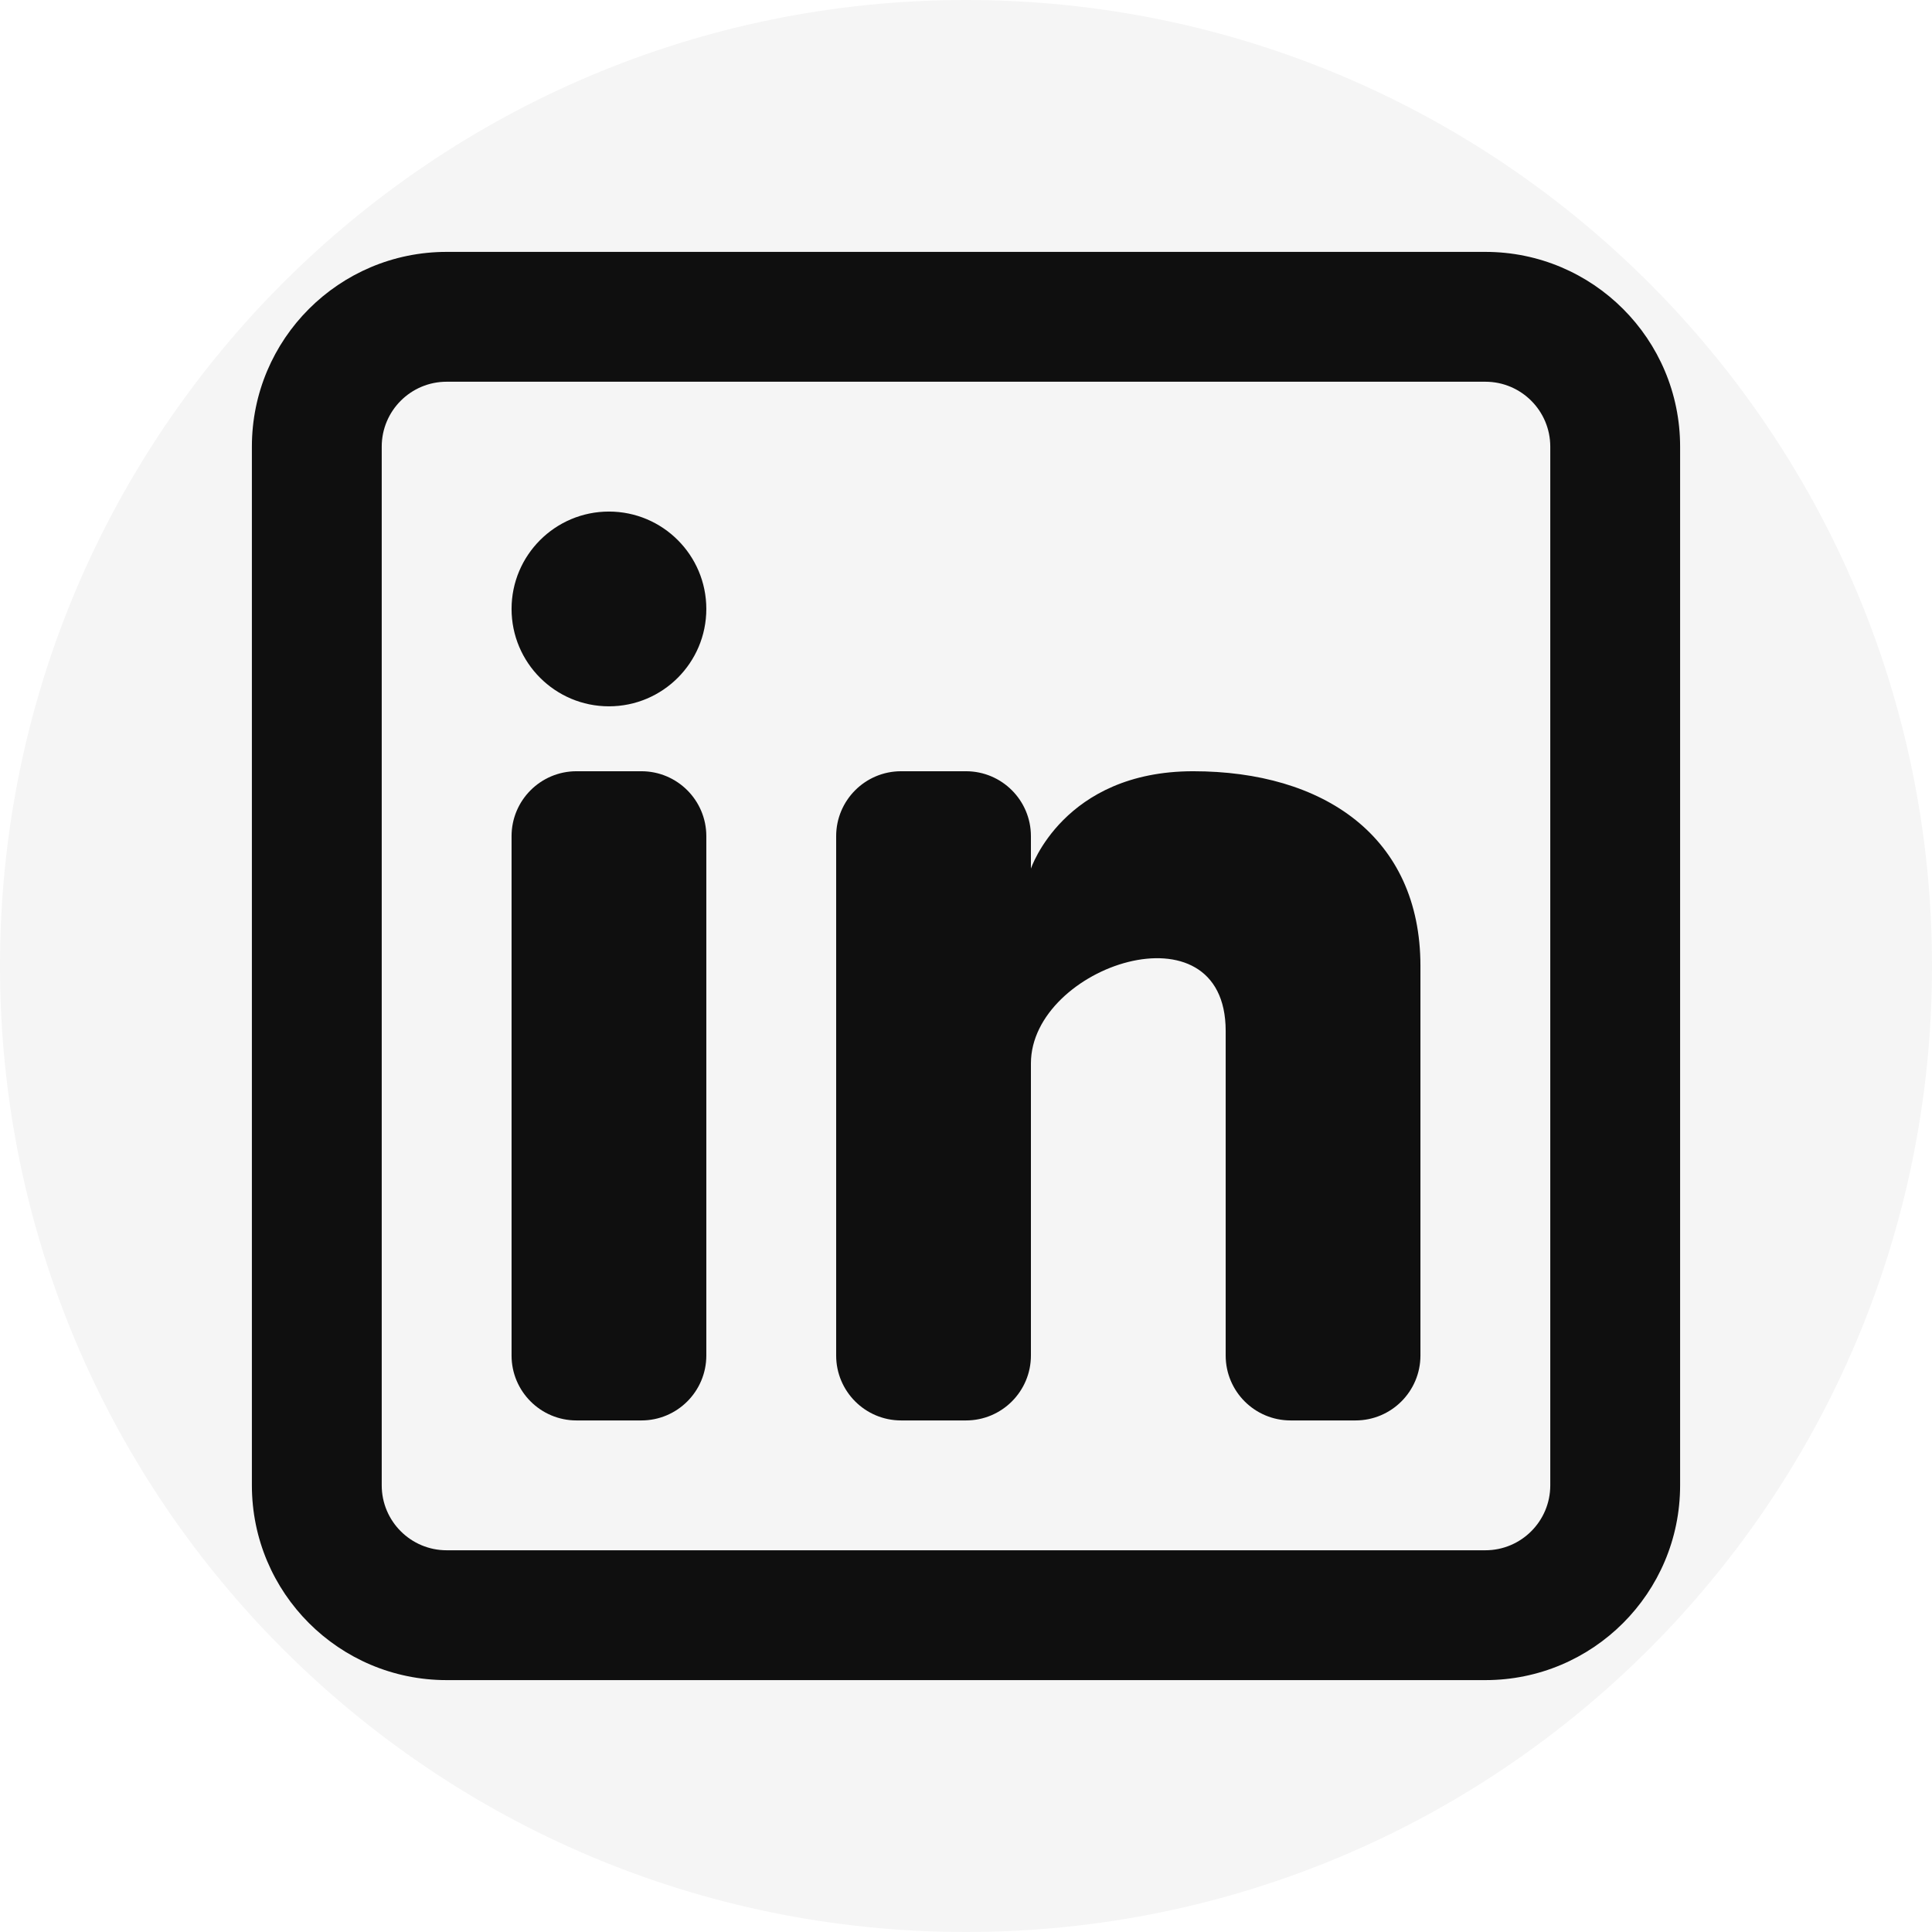
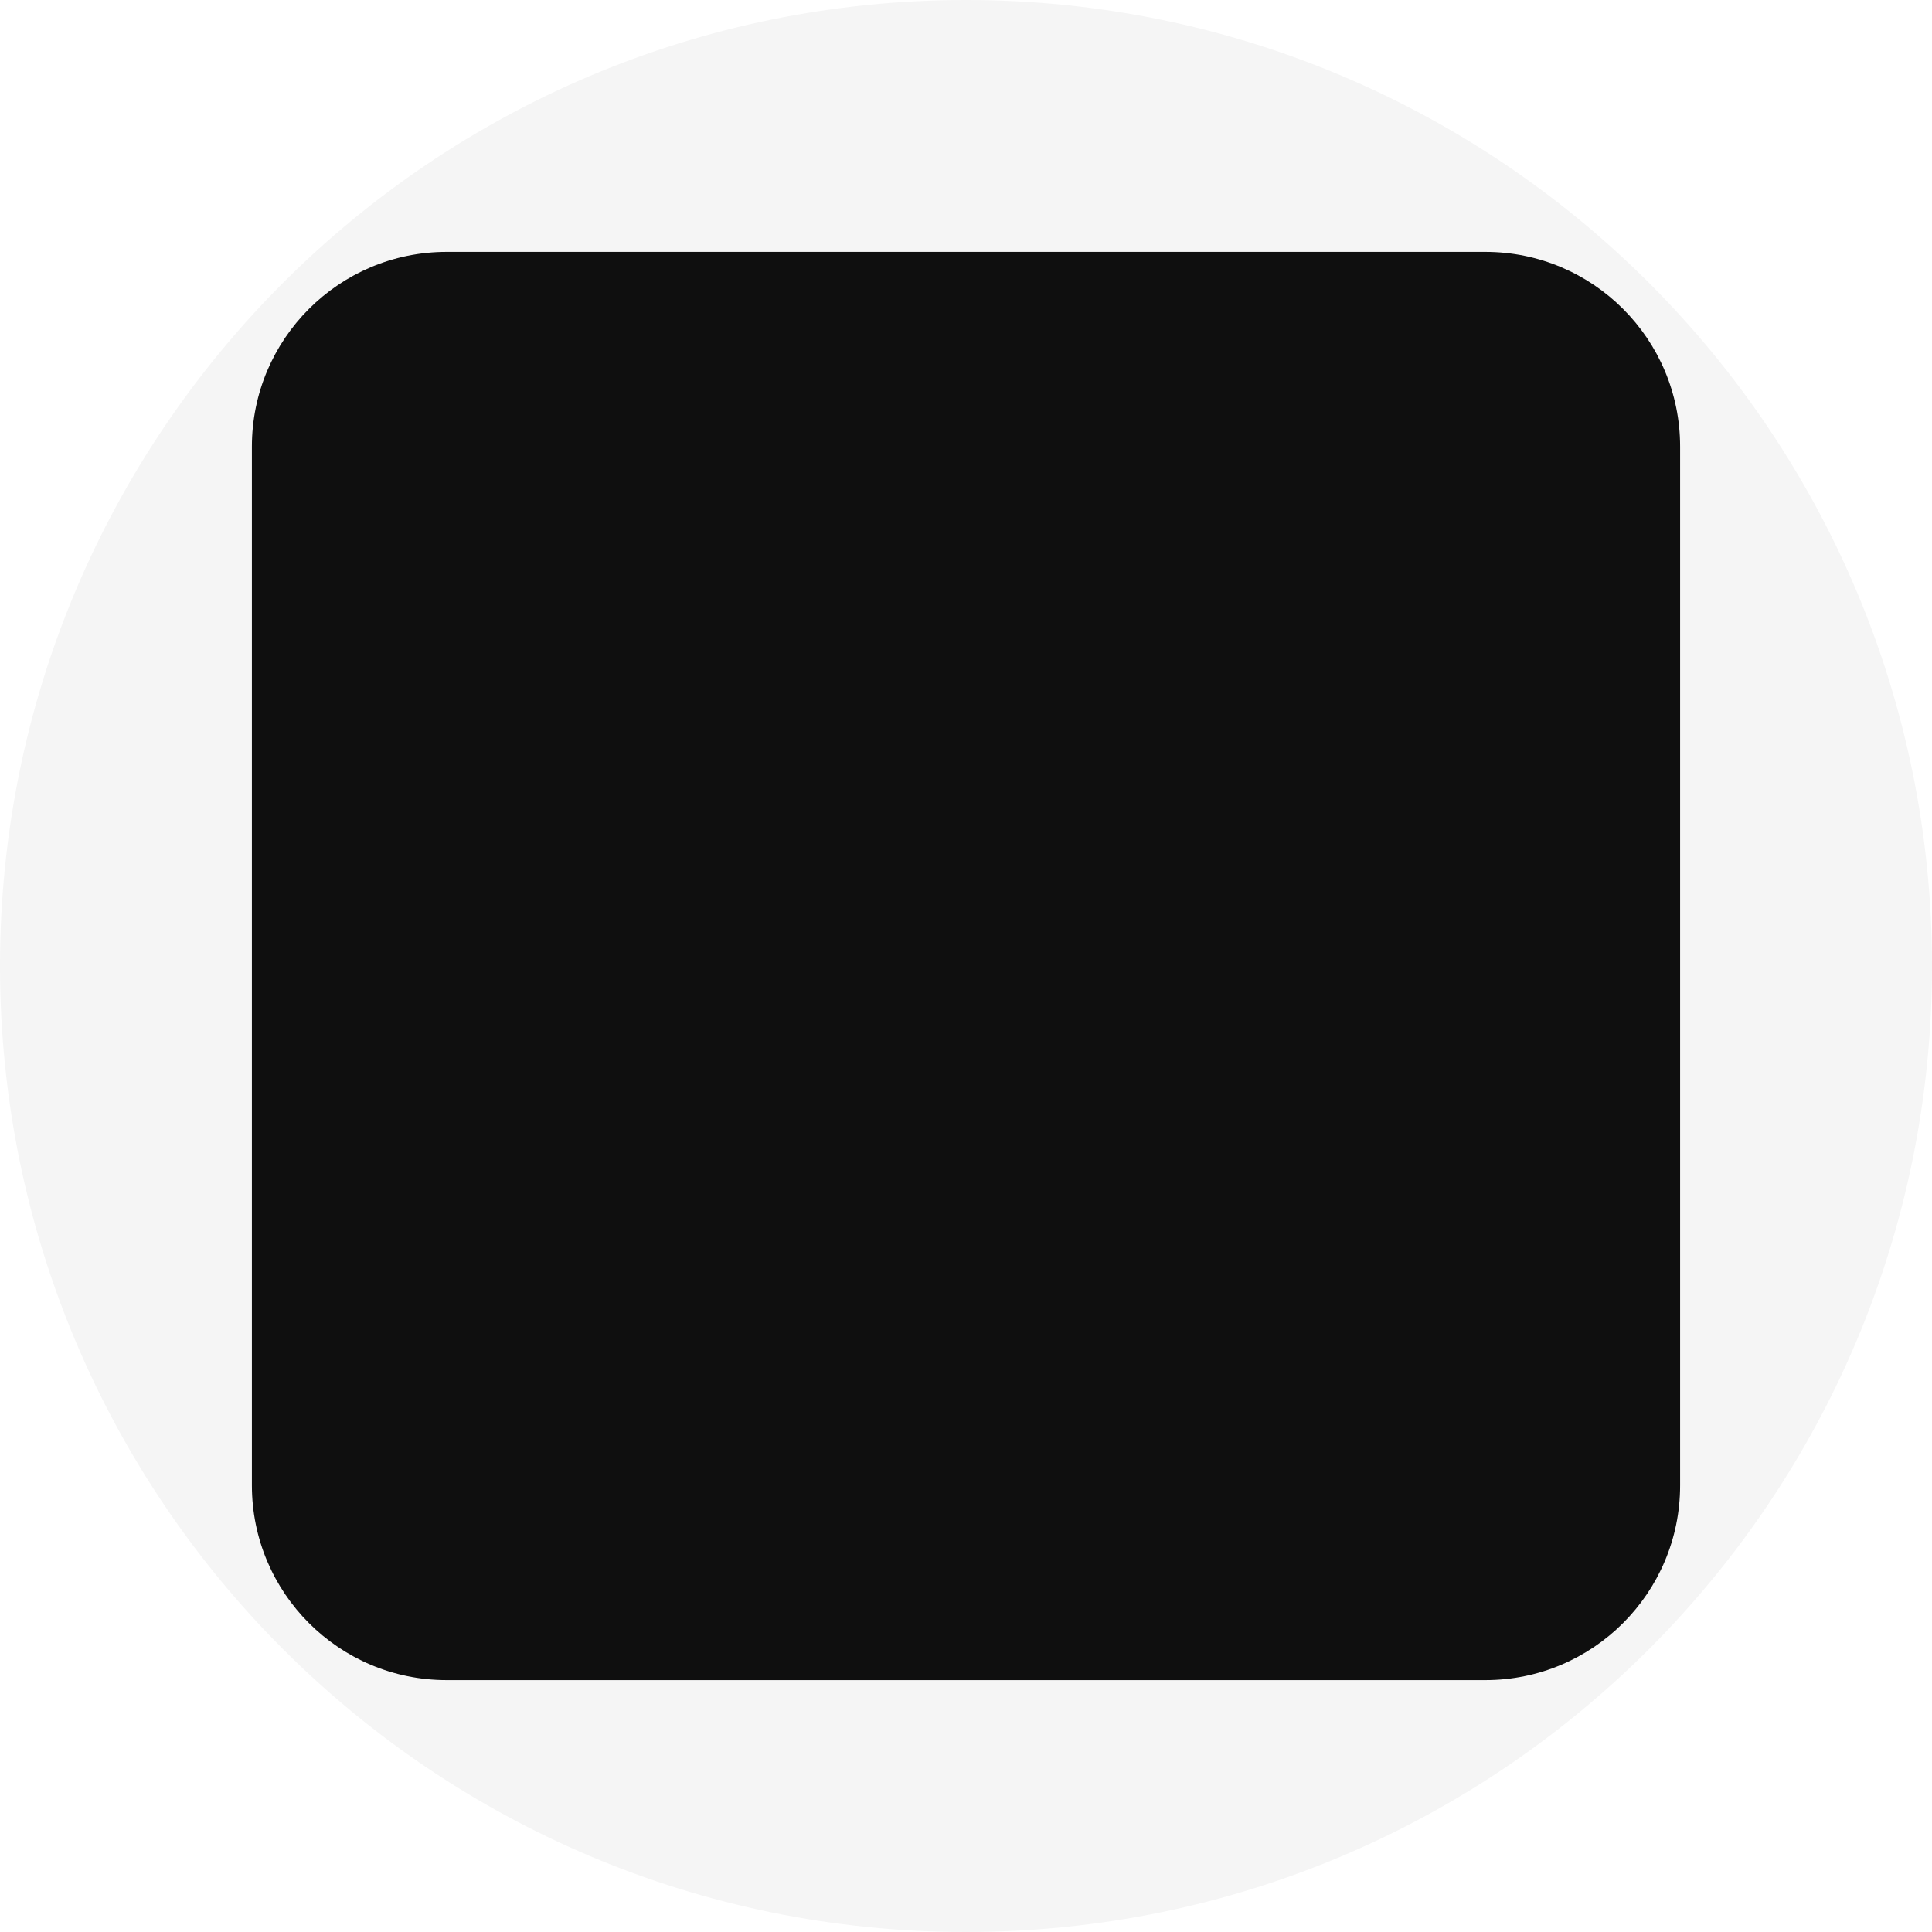
<svg xmlns="http://www.w3.org/2000/svg" viewBox="-2.88 -2.88 29.76 29.76" fill="none">
-   <g id="SVGRepo_bgCarrier" stroke-width="0">
-     <rect x="-2.88" y="-2.88" width="29.76" height="29.76" rx="14.88" fill="#f5f5f5" strokewidth="0" />
+   <g id="SVGRepo_bgCarrier" strokeWidth="0">
+     <rect x="-2.88" y="-2.88" width="29.76" height="29.76" rx="14.88" fill="#f5f5f5" strokeWidth="0" />
  </g>
-   <g id="SVGRepo_tracerCarrier" stroke-linecap="round" stroke-linejoin="round" />
+   <g id="SVGRepo_tracerCarrier" strokeLinecap="round" strokeLinejoin="round" />
  <g id="SVGRepo_iconCarrier">
    <path d="M6.5 8C7.328 8 8 7.328 8 6.5C8 5.672 7.328 5 6.5 5C5.672 5 5 5.672 5 6.5C5 7.328 5.672 8 6.5 8Z" fill="#0F0F0F" />
    <path d="M5 10C5 9.448 5.448 9 6 9H7C7.552 9 8 9.448 8 10V18C8 18.552 7.552 19 7 19H6C5.448 19 5 18.552 5 18V10Z" fill="#0F0F0F" />
    <path d="M11 19H12C12.552 19 13 18.552 13 18V13.5C13 12 16 11 16 13V18C16 18.553 16.448 19 17 19H18C18.552 19 19 18.552 19 18V12C19 10 17.5 9 15.5 9C13.5 9 13 10.5 13 10.5V10C13 9.448 12.552 9 12 9H11C10.448 9 10 9.448 10 10V18C10 18.552 10.448 19 11 19Z" fill="#0F0F0F" />
-     <path fill-rule="evenodd" clip-rule="evenodd" d="M20 1C21.657 1 23 2.343 23 4V20C23 21.657 21.657 23 20 23H4C2.343 23 1 21.657 1 20V4C1 2.343 2.343 1 4 1H20ZM20 3C20.552 3 21 3.448 21 4V20C21 20.552 20.552 21 20 21H4C3.448 21 3 20.552 3 20V4C3 3.448 3.448 3 4 3H20Z" fill="#0F0F0F" />
+     <path fillRule="evenodd" clipRule="evenodd" d="M20 1C21.657 1 23 2.343 23 4V20C23 21.657 21.657 23 20 23H4C2.343 23 1 21.657 1 20V4C1 2.343 2.343 1 4 1H20ZM20 3C20.552 3 21 3.448 21 4V20C21 20.552 20.552 21 20 21H4C3.448 21 3 20.552 3 20V4C3 3.448 3.448 3 4 3H20Z" fill="#0F0F0F" />
  </g>
</svg>
